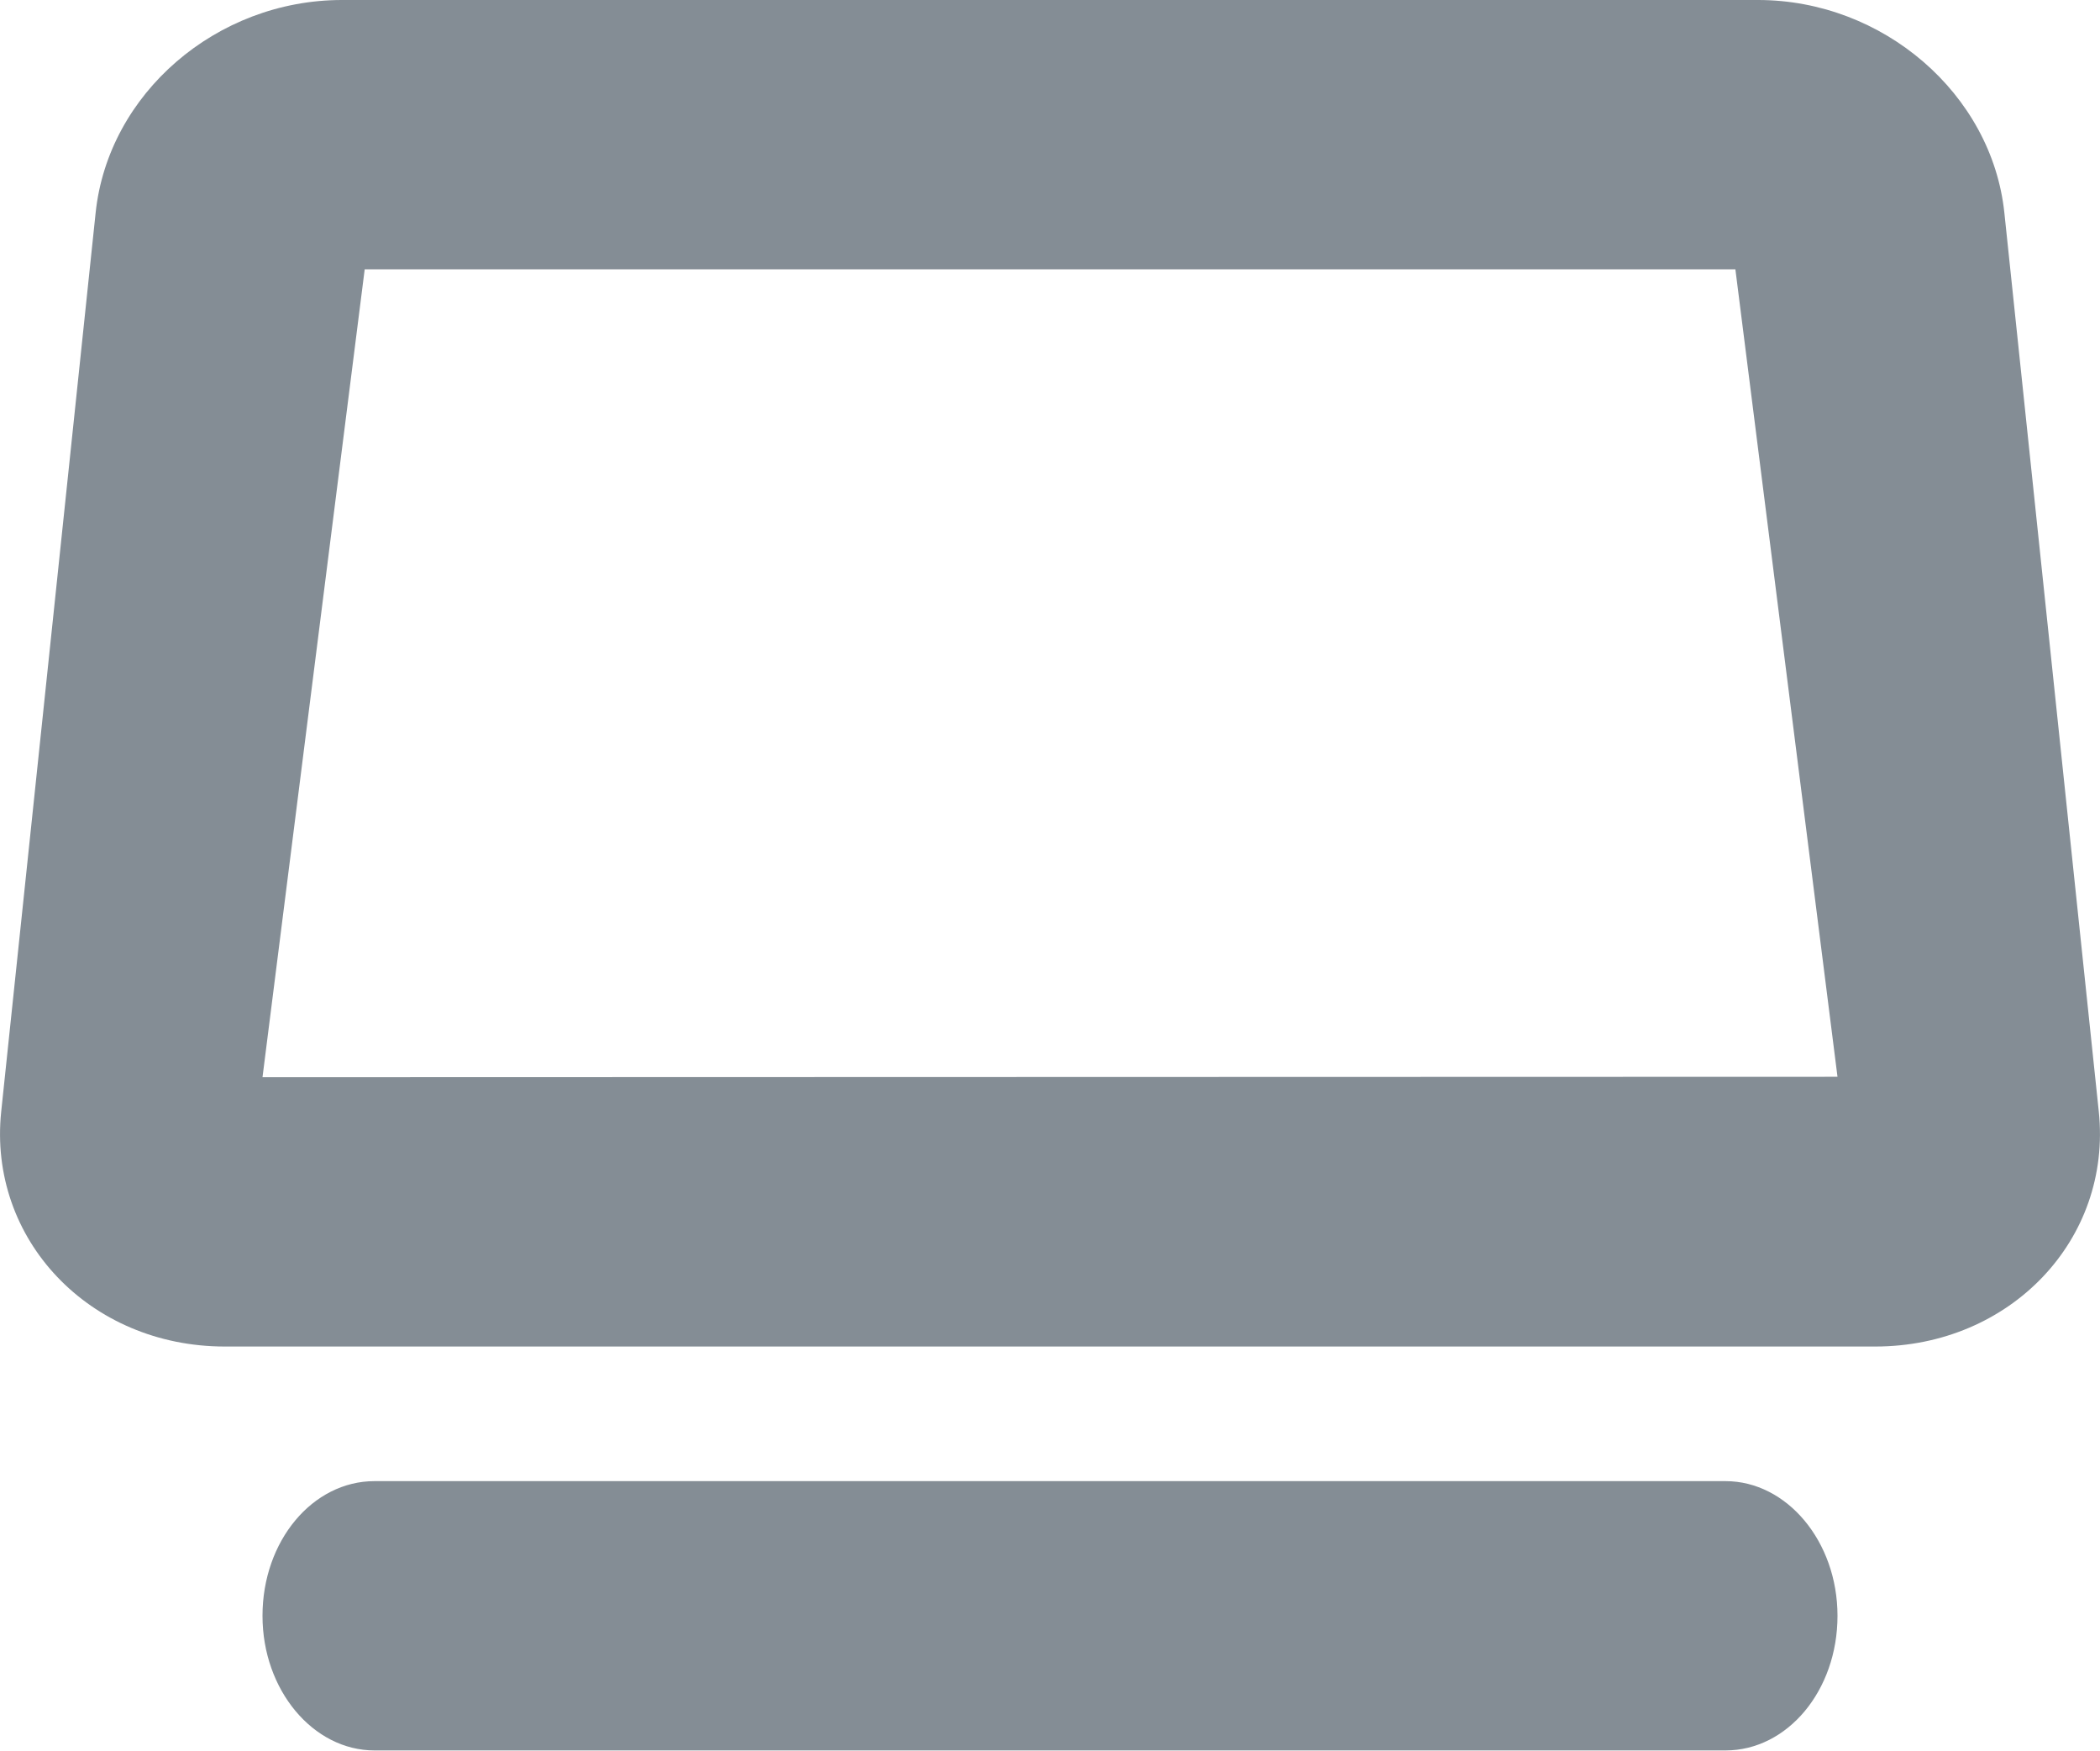
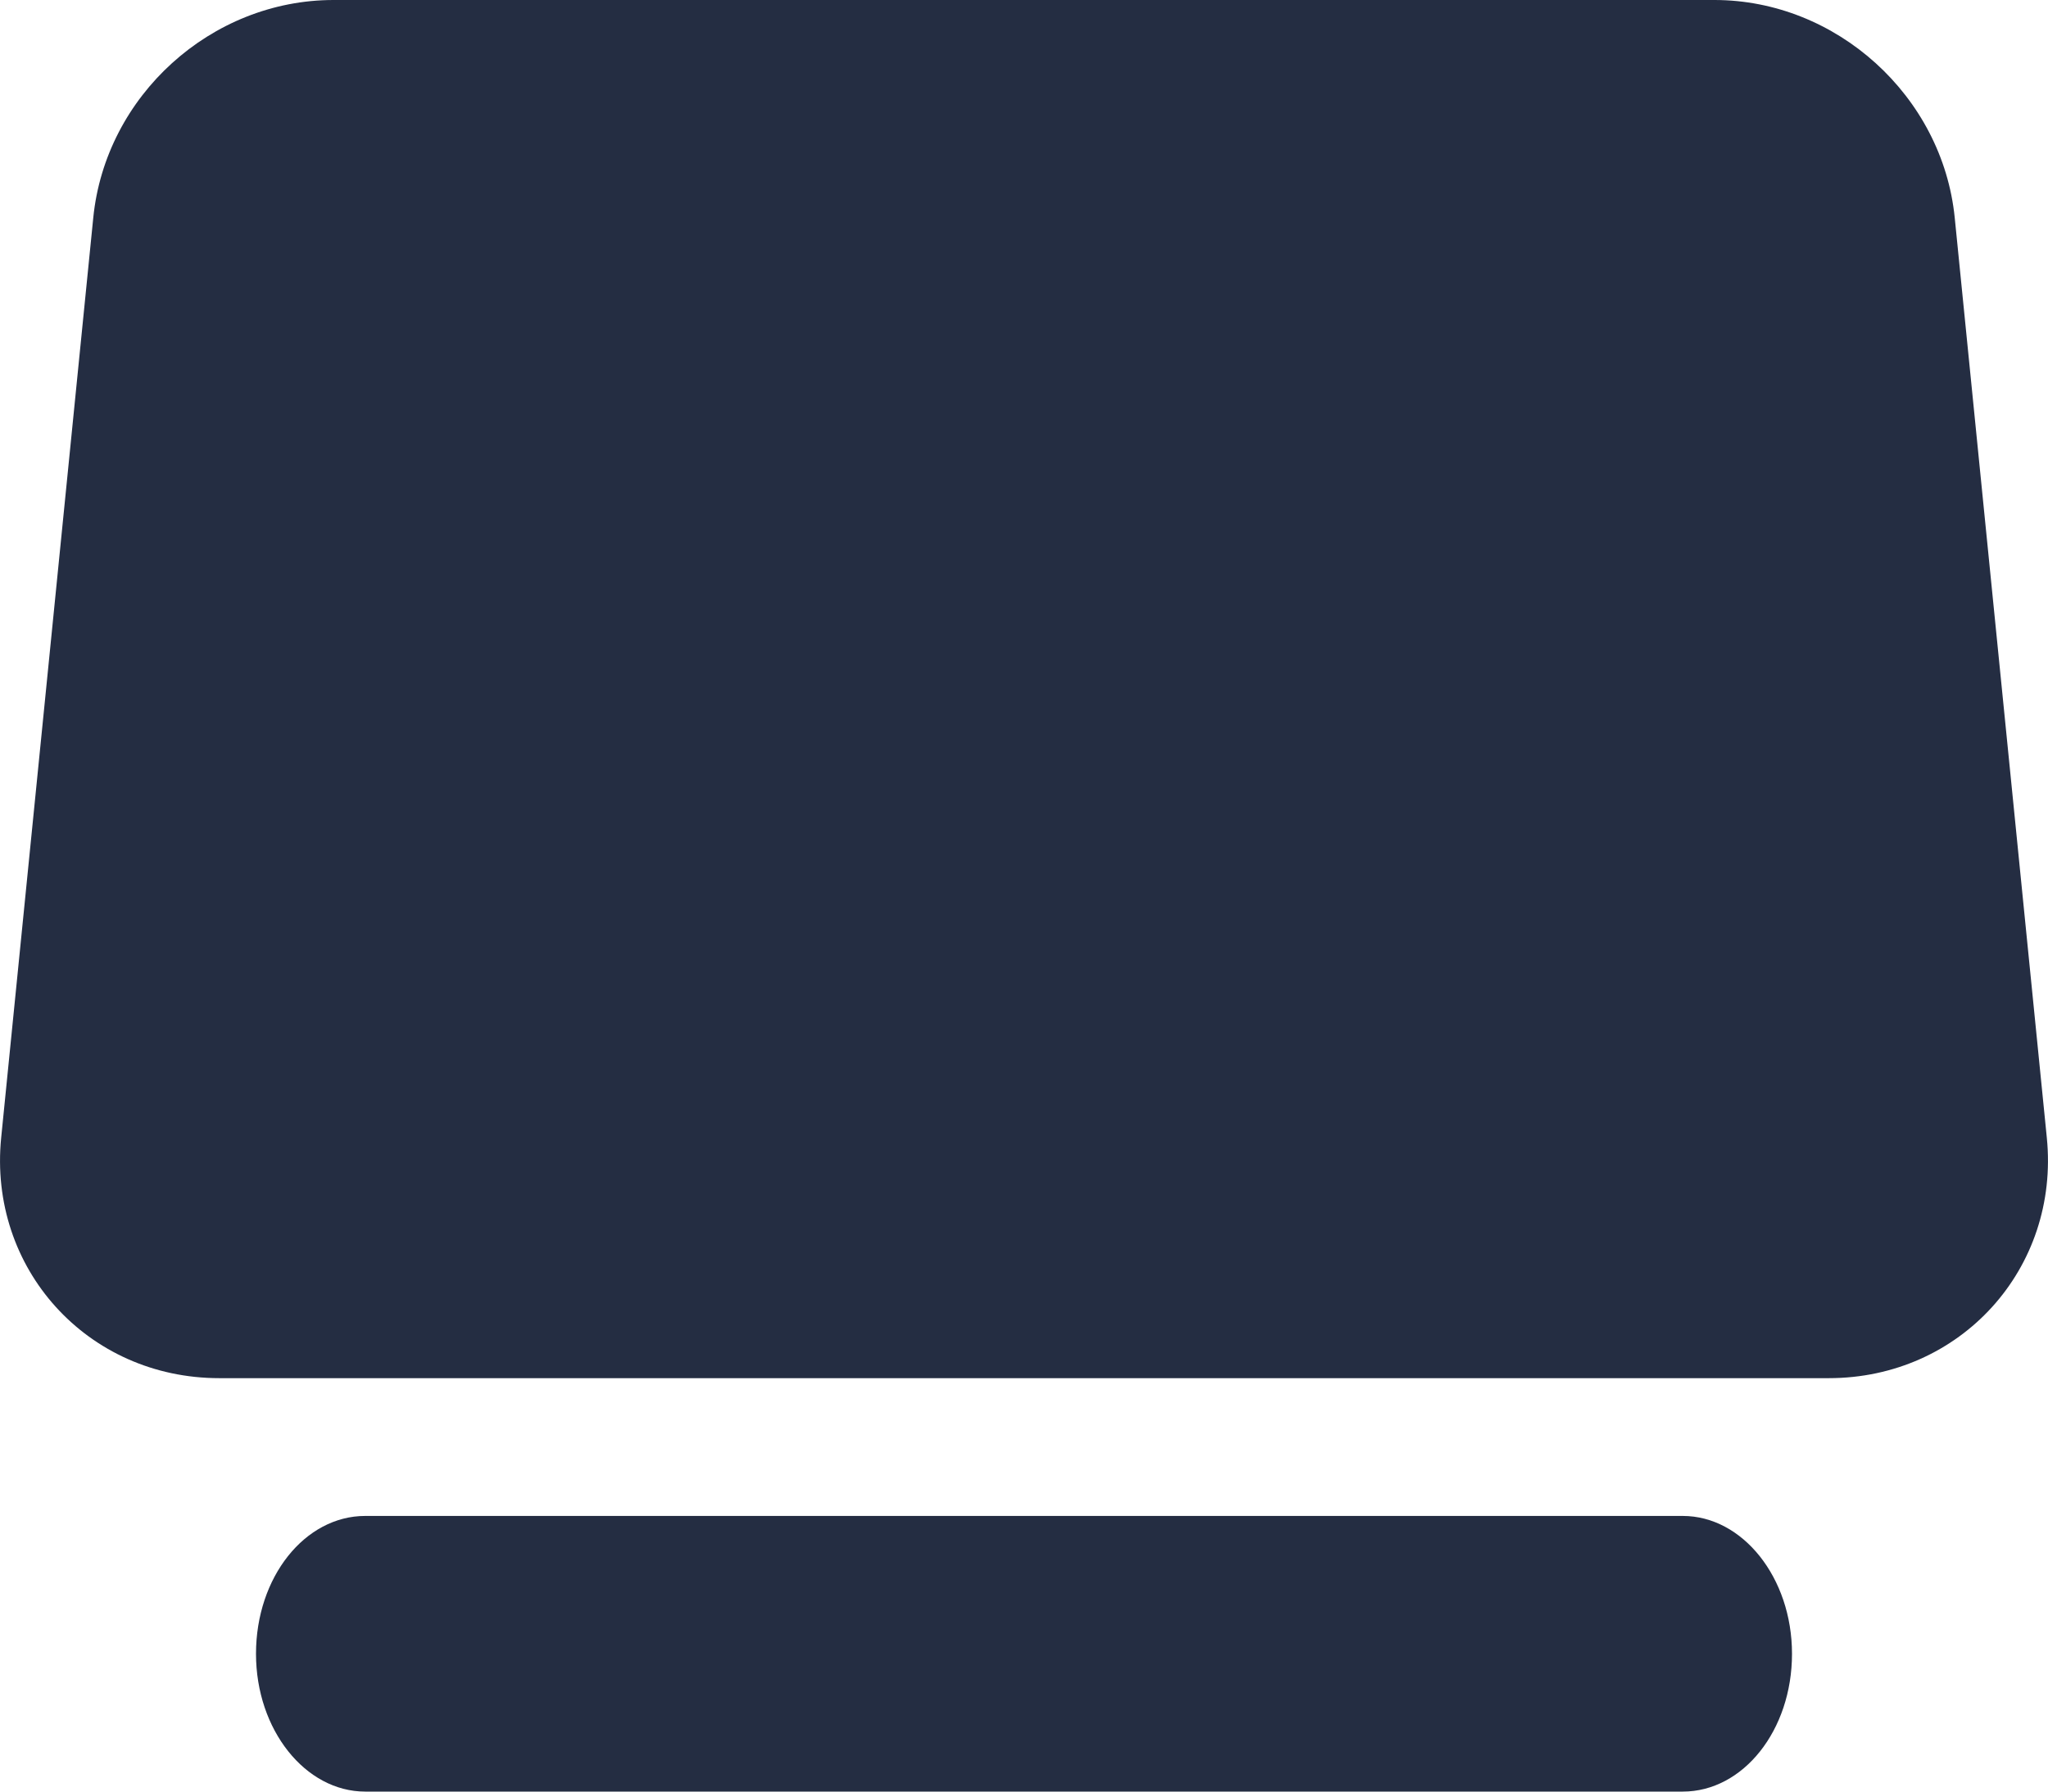
- <svg xmlns="http://www.w3.org/2000/svg" width="24px" height="20px" viewBox="0 0 24 20" version="1.1">
-   <g id="Team-jumper" stroke="none" stroke-width="1" fill="none" fill-rule="evenodd">
-     <g id="New-team-(no-NUX)" transform="translate(-736, -278)" fill="#848D95">
-       <g id="Group-5" transform="translate(576, 260)">
-         <path d="M161.093,35.569 L160.014,25.301 C159.86,23.841 161.023,22.615 162.569,22.615 L181.431,22.615 C182.974,22.615 184.14,23.838 183.986,25.301 L182.907,35.569 C182.764,36.927 181.521,38 180.091,38 L163.909,38 C162.474,38 161.236,36.931 161.093,35.569 Z M181,25.697 L163,25.692 L164.168,34.923 L179.833,34.923 L181,25.697 Z M163,19.538 C163,18.689 163.579,18 164.28,18 L179.72,18 C180.427,18 181,18.683 181,19.538 C181,20.388 180.421,21.077 179.72,21.077 L164.28,21.077 C163.573,21.077 163,20.394 163,19.538 Z" id="Combined-Shape-Copy-4" transform="translate(172, 28) scale(1, -1) translate(-172, -28) " />
+ <svg xmlns="http://www.w3.org/2000/svg" width="24px" height="21px" viewBox="0 0 24 21" version="1.1">
+   <g id="Empty-states" stroke="none" stroke-width="1" fill="none" fill-rule="evenodd">
+     <g id="Empty-state:-Section" transform="translate(-737, -275)" fill="#242D42">
+       <g id="Group-9" transform="translate(670, 256)">
+         <path d="M68.093,37.448 L67.014,26.666 C66.86,25.133 68.023,23.846 69.569,23.846 L88.431,23.846 C89.974,23.846 91.14,25.13 90.986,26.666 L89.907,37.448 C89.764,38.874 88.521,40 87.091,40 L70.909,40 C69.474,40 68.236,38.878 68.093,37.448 Z M70,20.615 C70,19.723 70.579,19 71.28,19 L86.72,19 C87.427,19 88,19.717 88,20.615 C88,21.508 87.421,22.231 86.72,22.231 L71.28,22.231 C70.573,22.231 70,21.514 70,20.615 Z" id="Combined-Shape-Copy-4" transform="translate(79, 29.5) scale(1, -1) translate(-79, -29.5) " />
      </g>
    </g>
  </g>
</svg>
